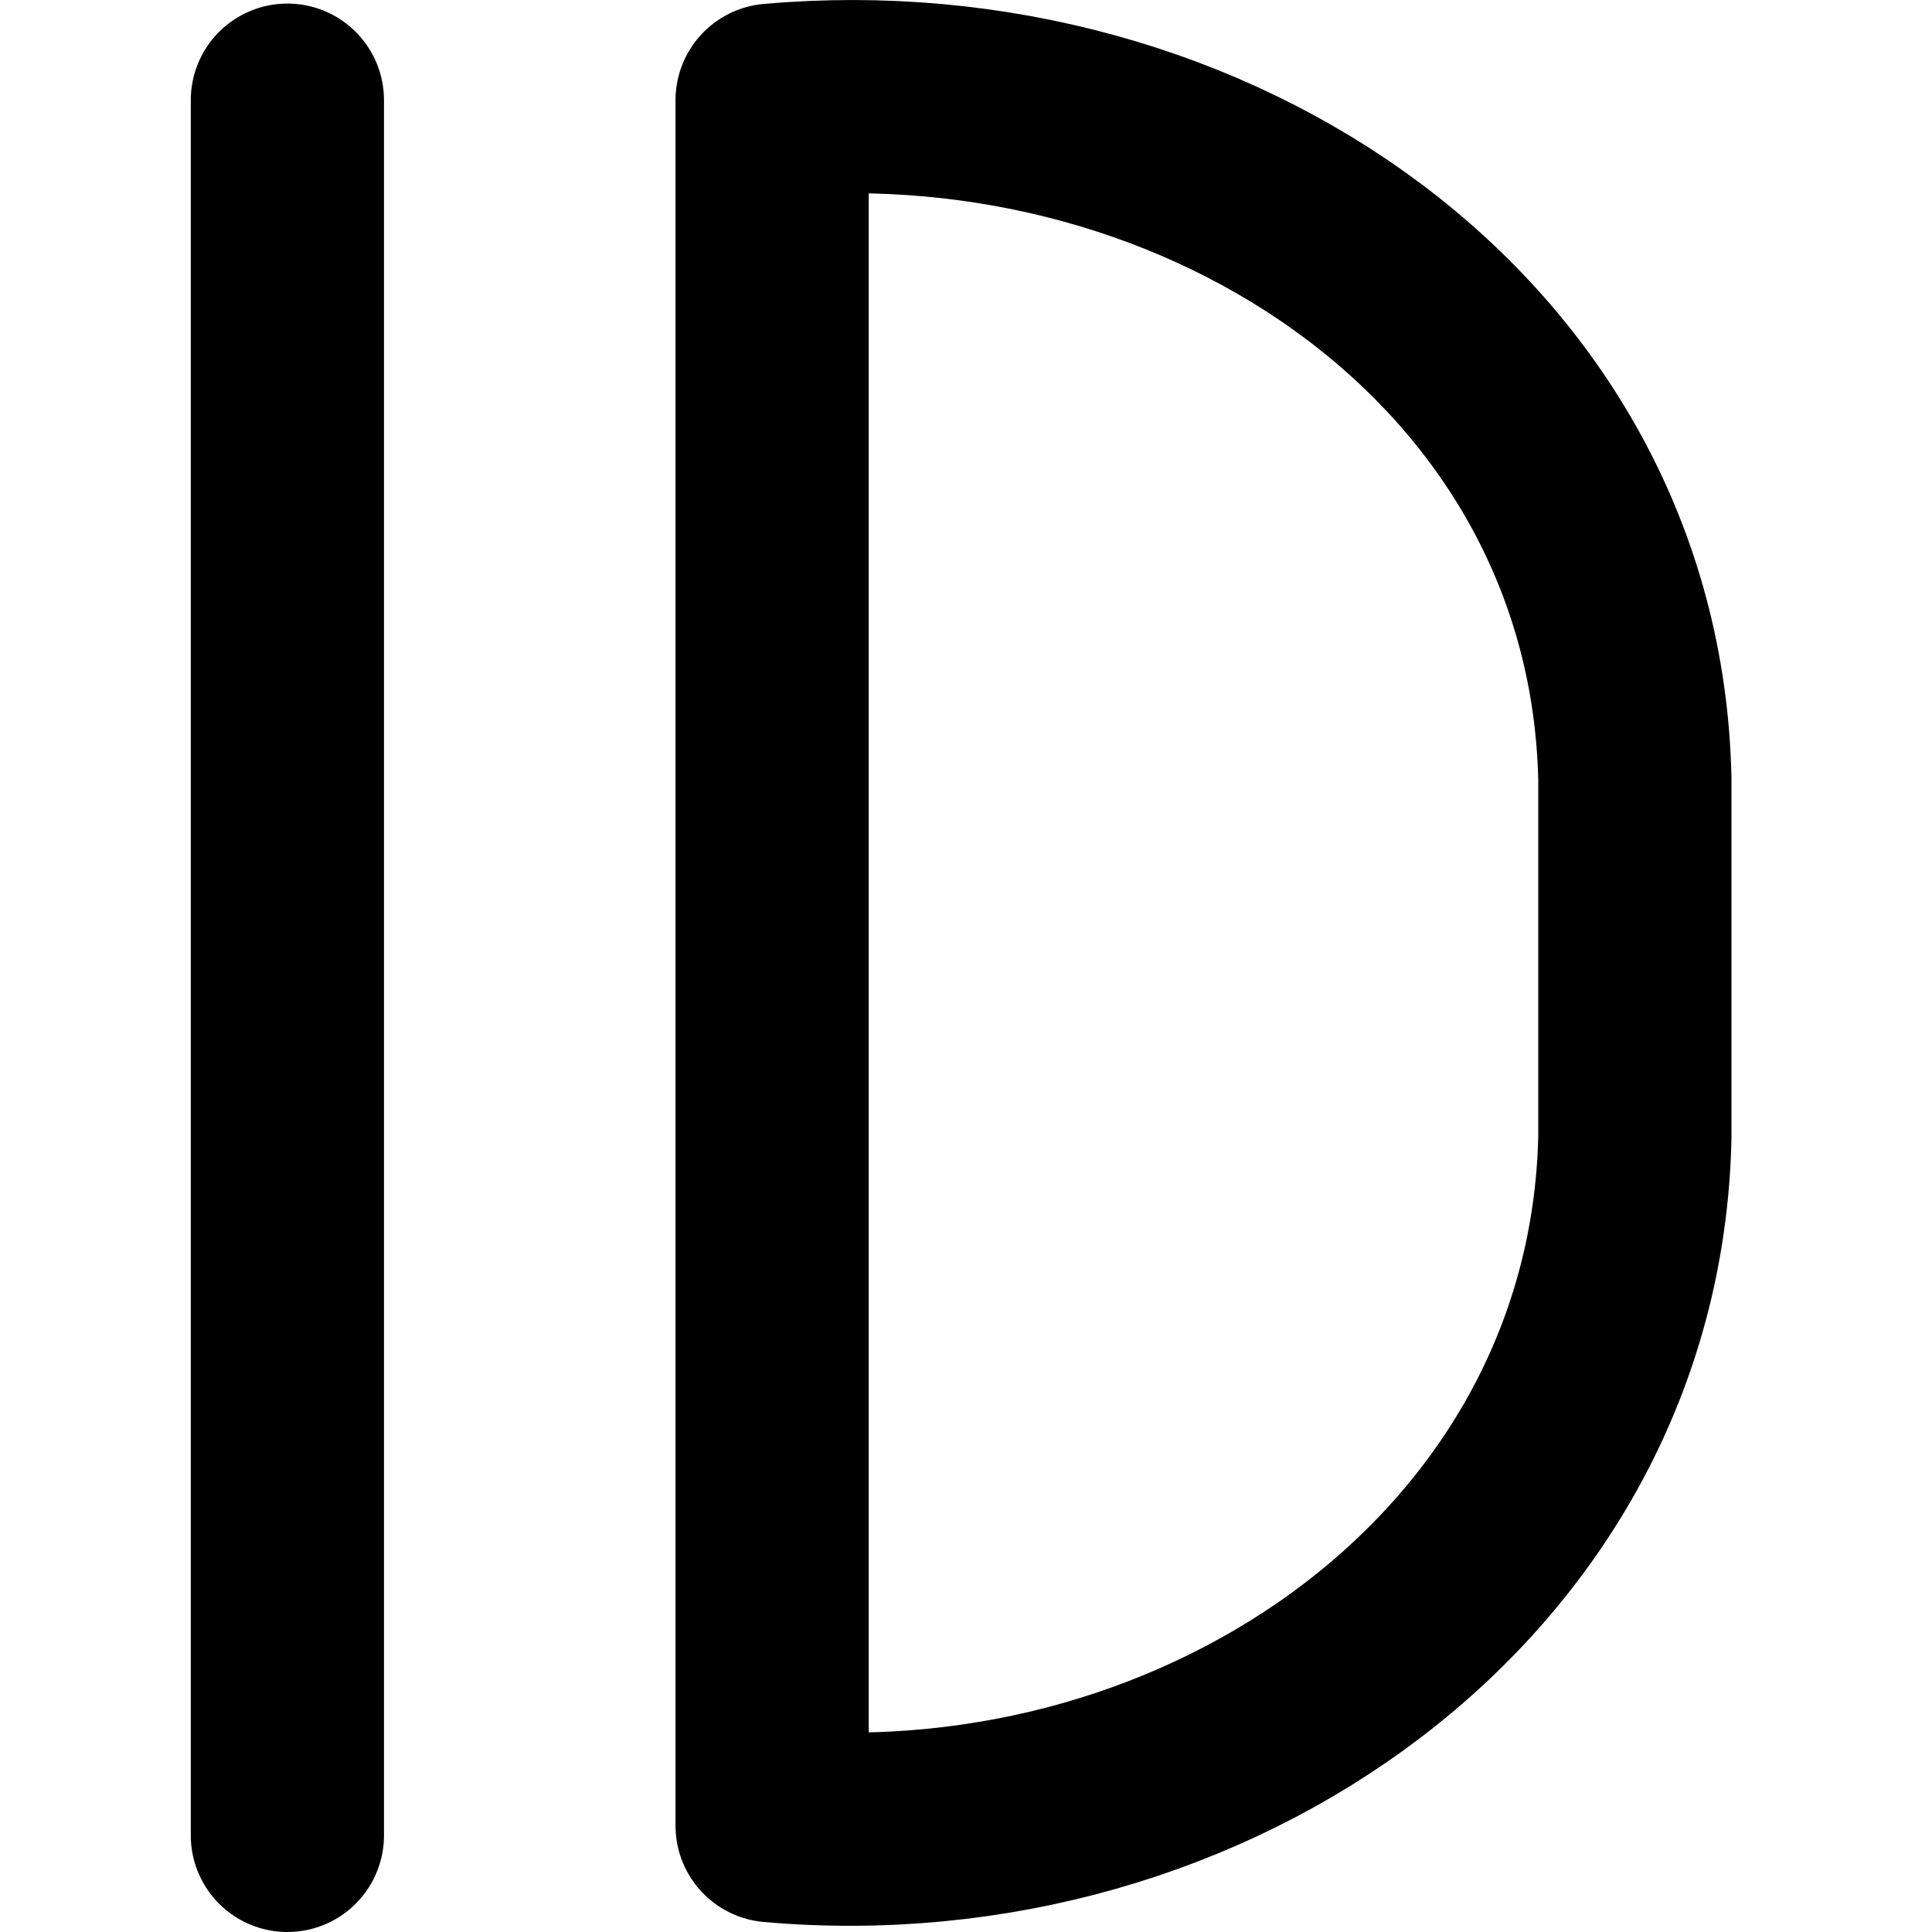
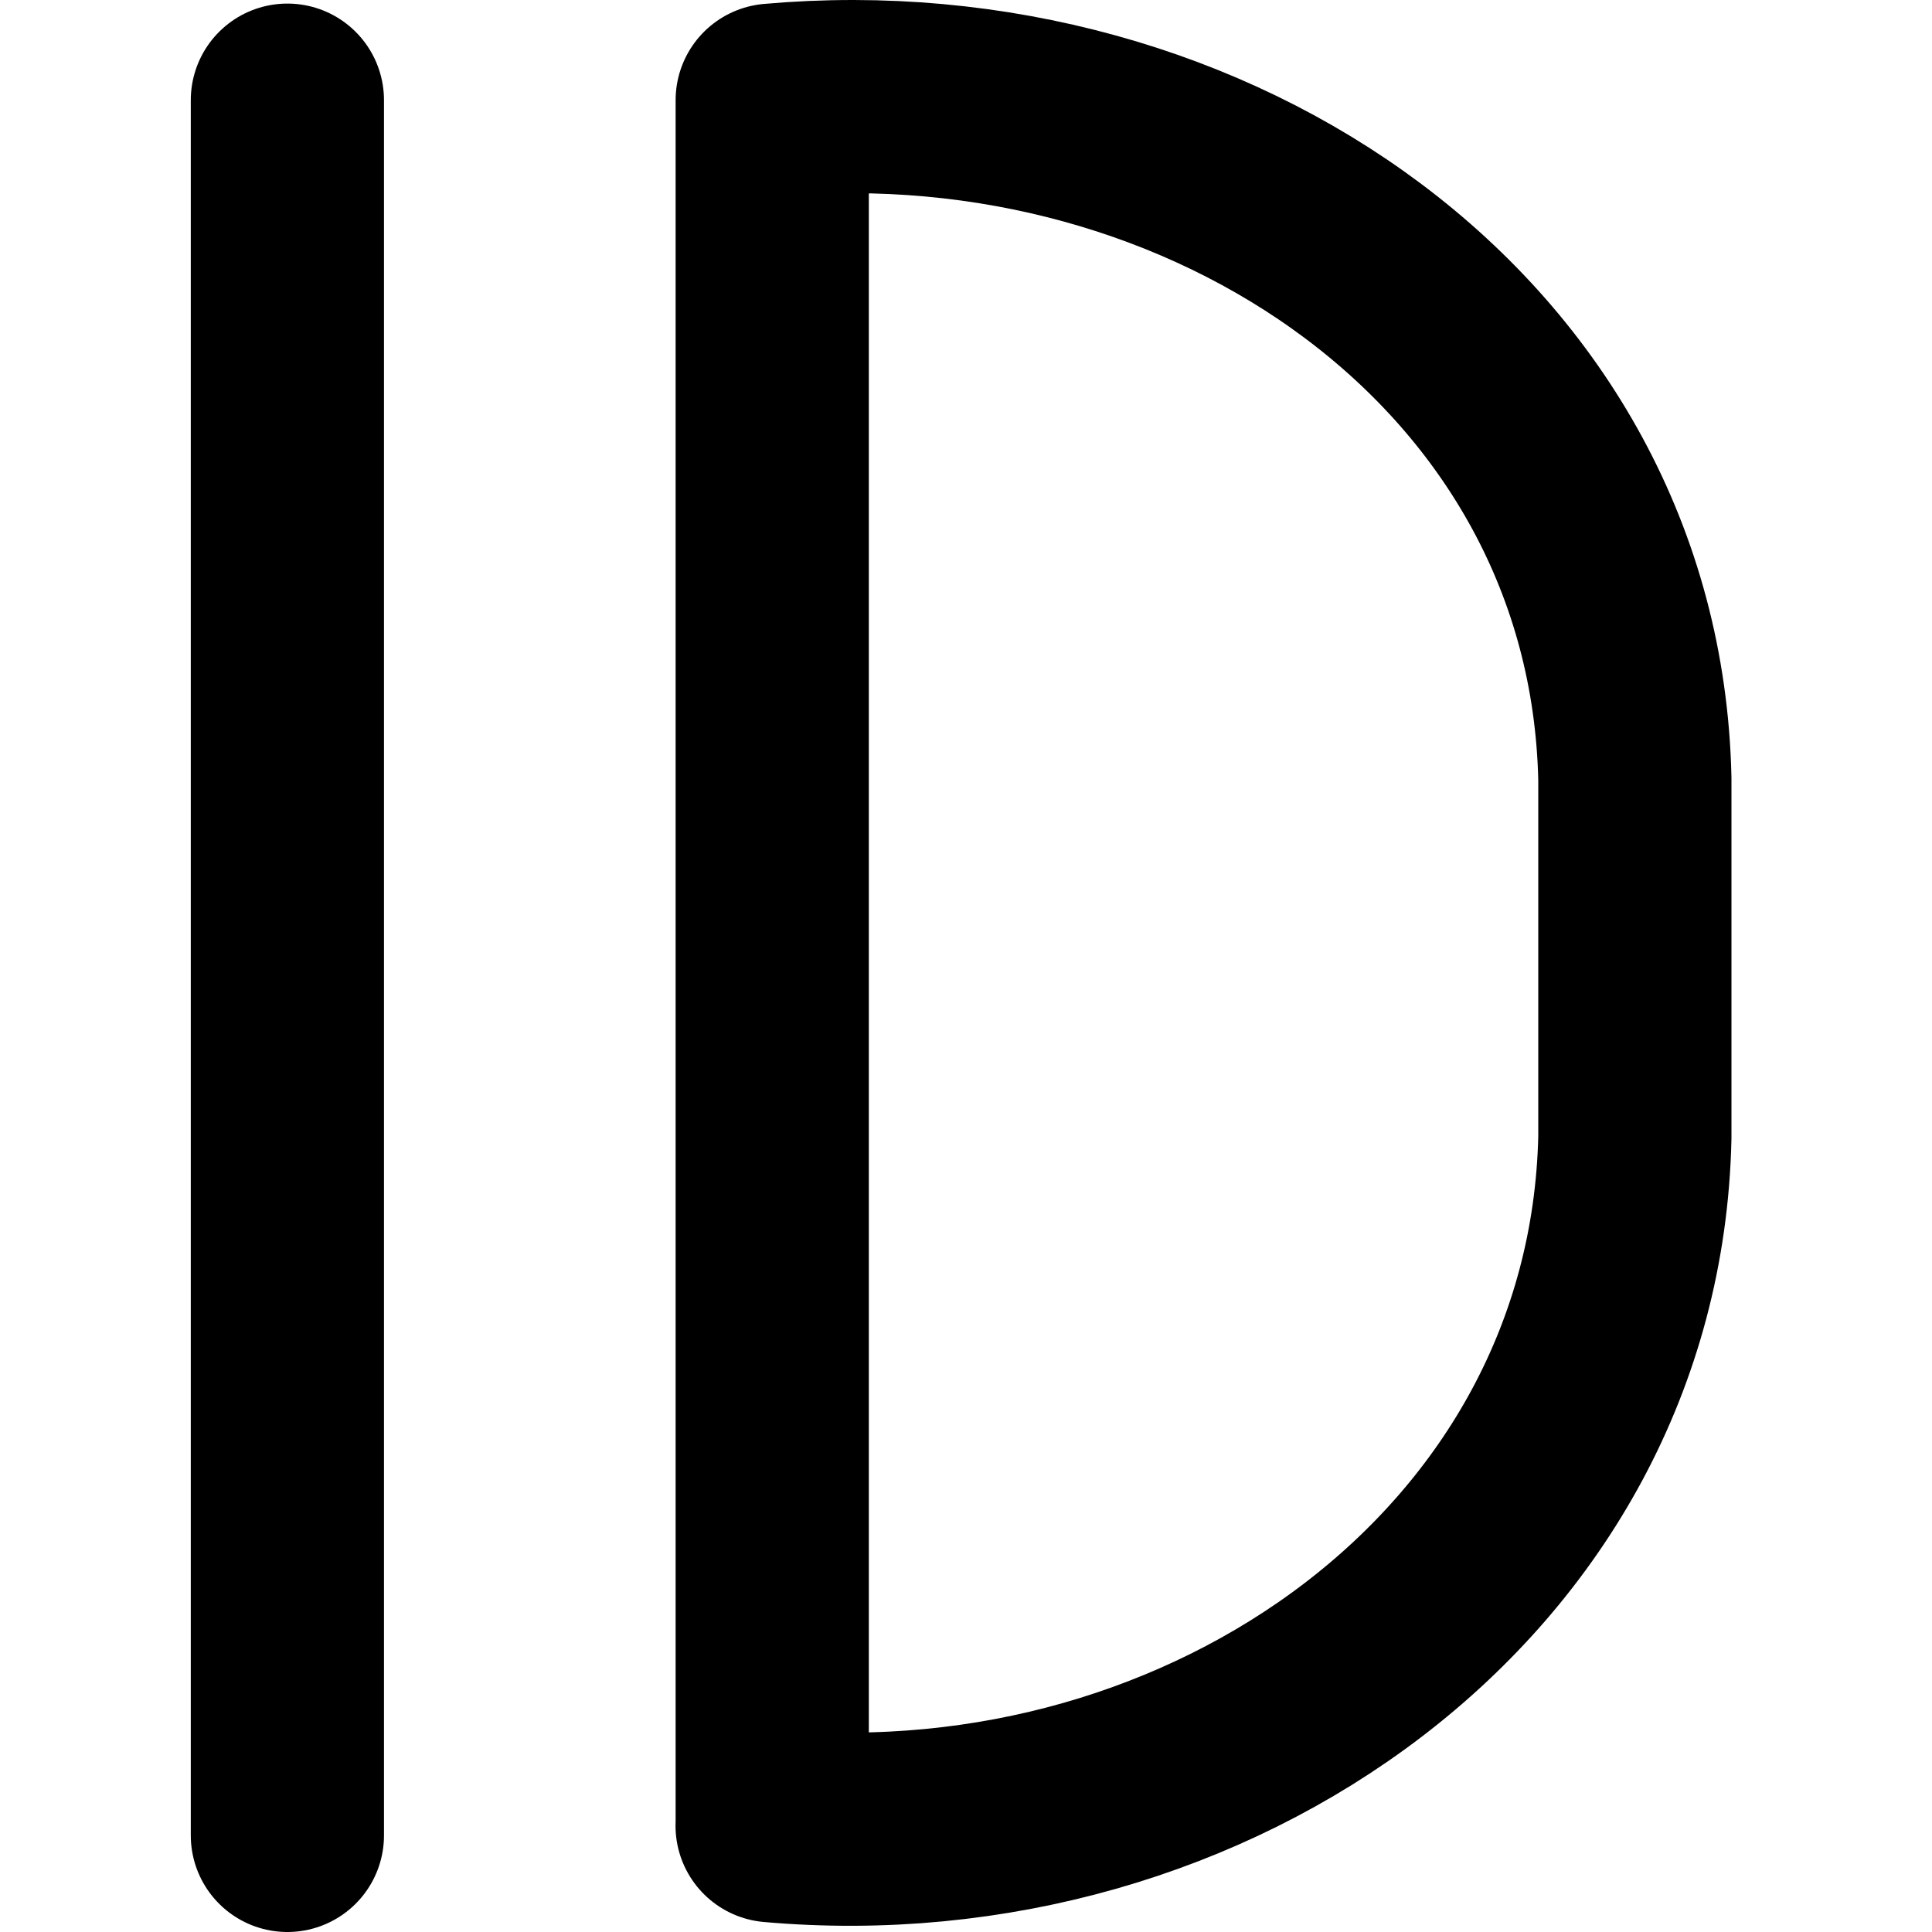
- <svg xmlns="http://www.w3.org/2000/svg" version="1.1" id="id" x="0px" y="0px" viewBox="0 0 20 20" enable-background="new 0 0 20 20" xml:space="preserve">
-   <g>
-     <path fill="none" stroke="currentColor" stroke-width="2" stroke-linecap="round" stroke-linejoin="round" d="M7.993,18.9   c4.516,0.401,8.831-2.609,8.931-7.125c0-0.702,0-2.609,0-3.713   c-0.1-4.516-4.416-7.426-8.931-7.025V18.9z" />
-     <path fill="none" stroke="currentColor" stroke-width="2" stroke-linecap="round" stroke-linejoin="round" d="M2.975,1.037V19" />
+ <svg xmlns="http://www.w3.org/2000/svg" viewBox="0 0 20 20">
+   <g fill="none" stroke="currentColor" stroke-width="2" stroke-linecap="round" stroke-linejoin="round">
+     <path d="M7.993 18.9c4.516.401 8.831-2.61 8.931-7.125V8.062c-.1-4.516-4.415-7.427-8.93-7.025V18.9zM2.975 1.037V19" />
  </g>
</svg>
